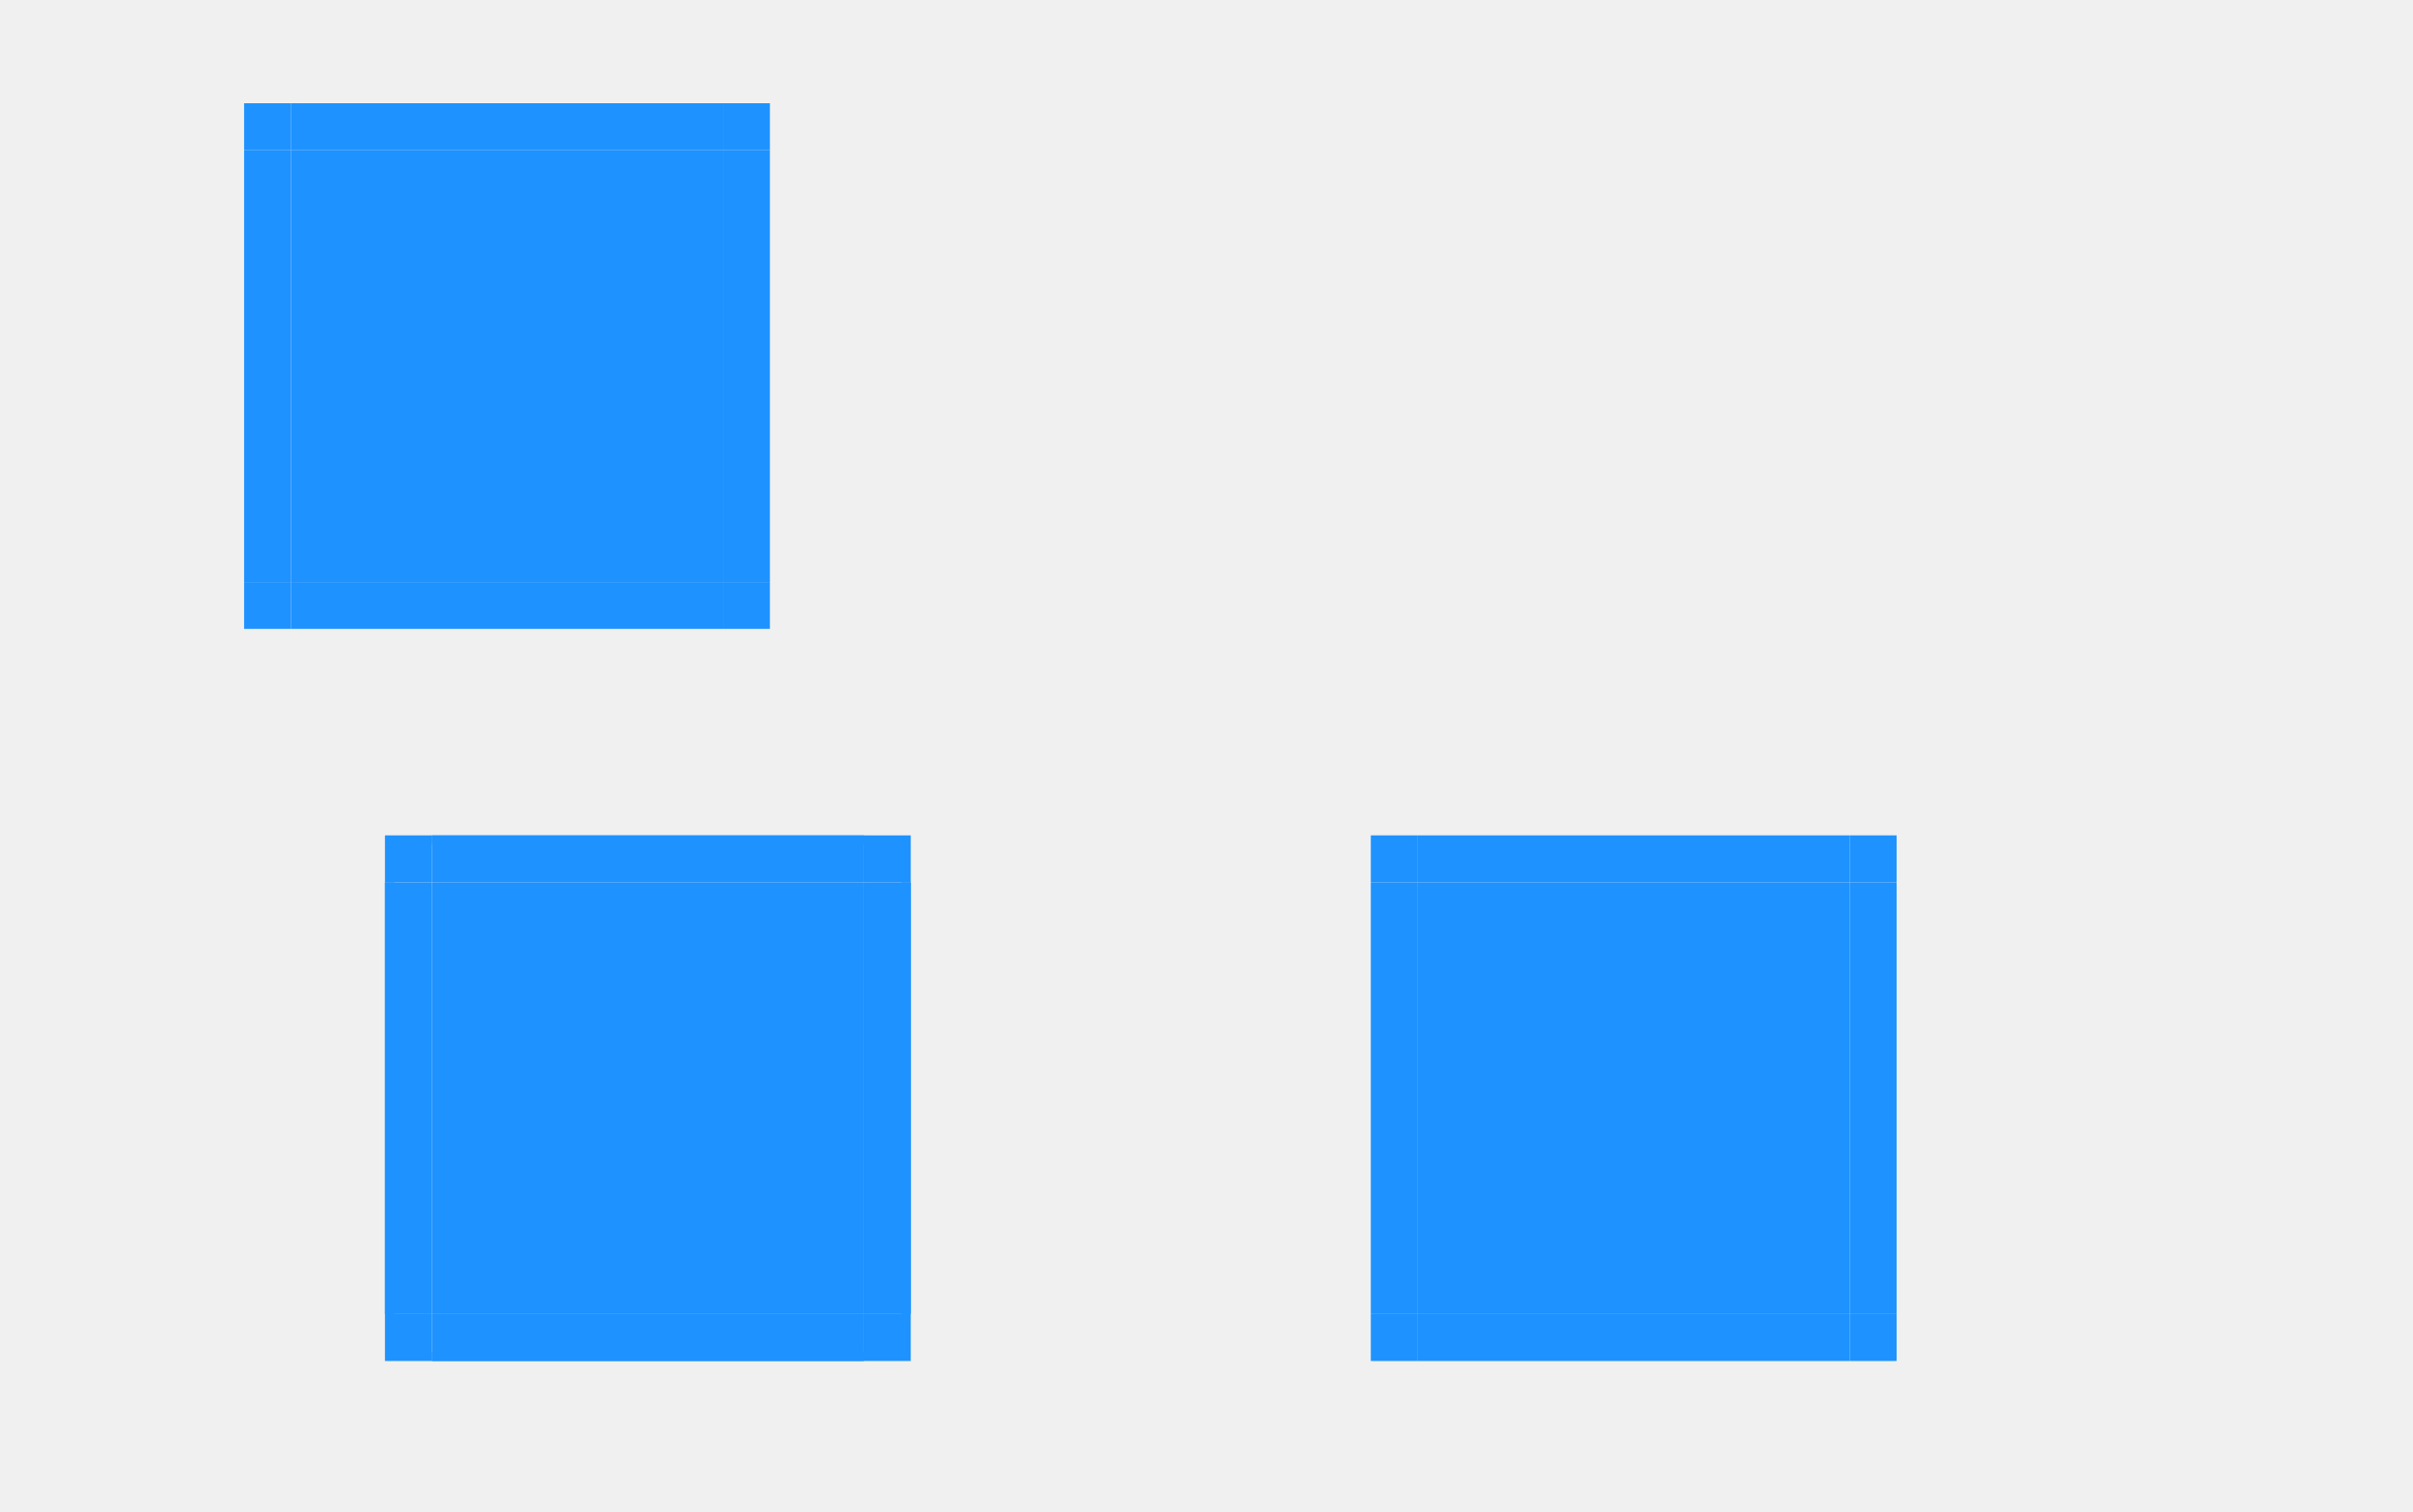
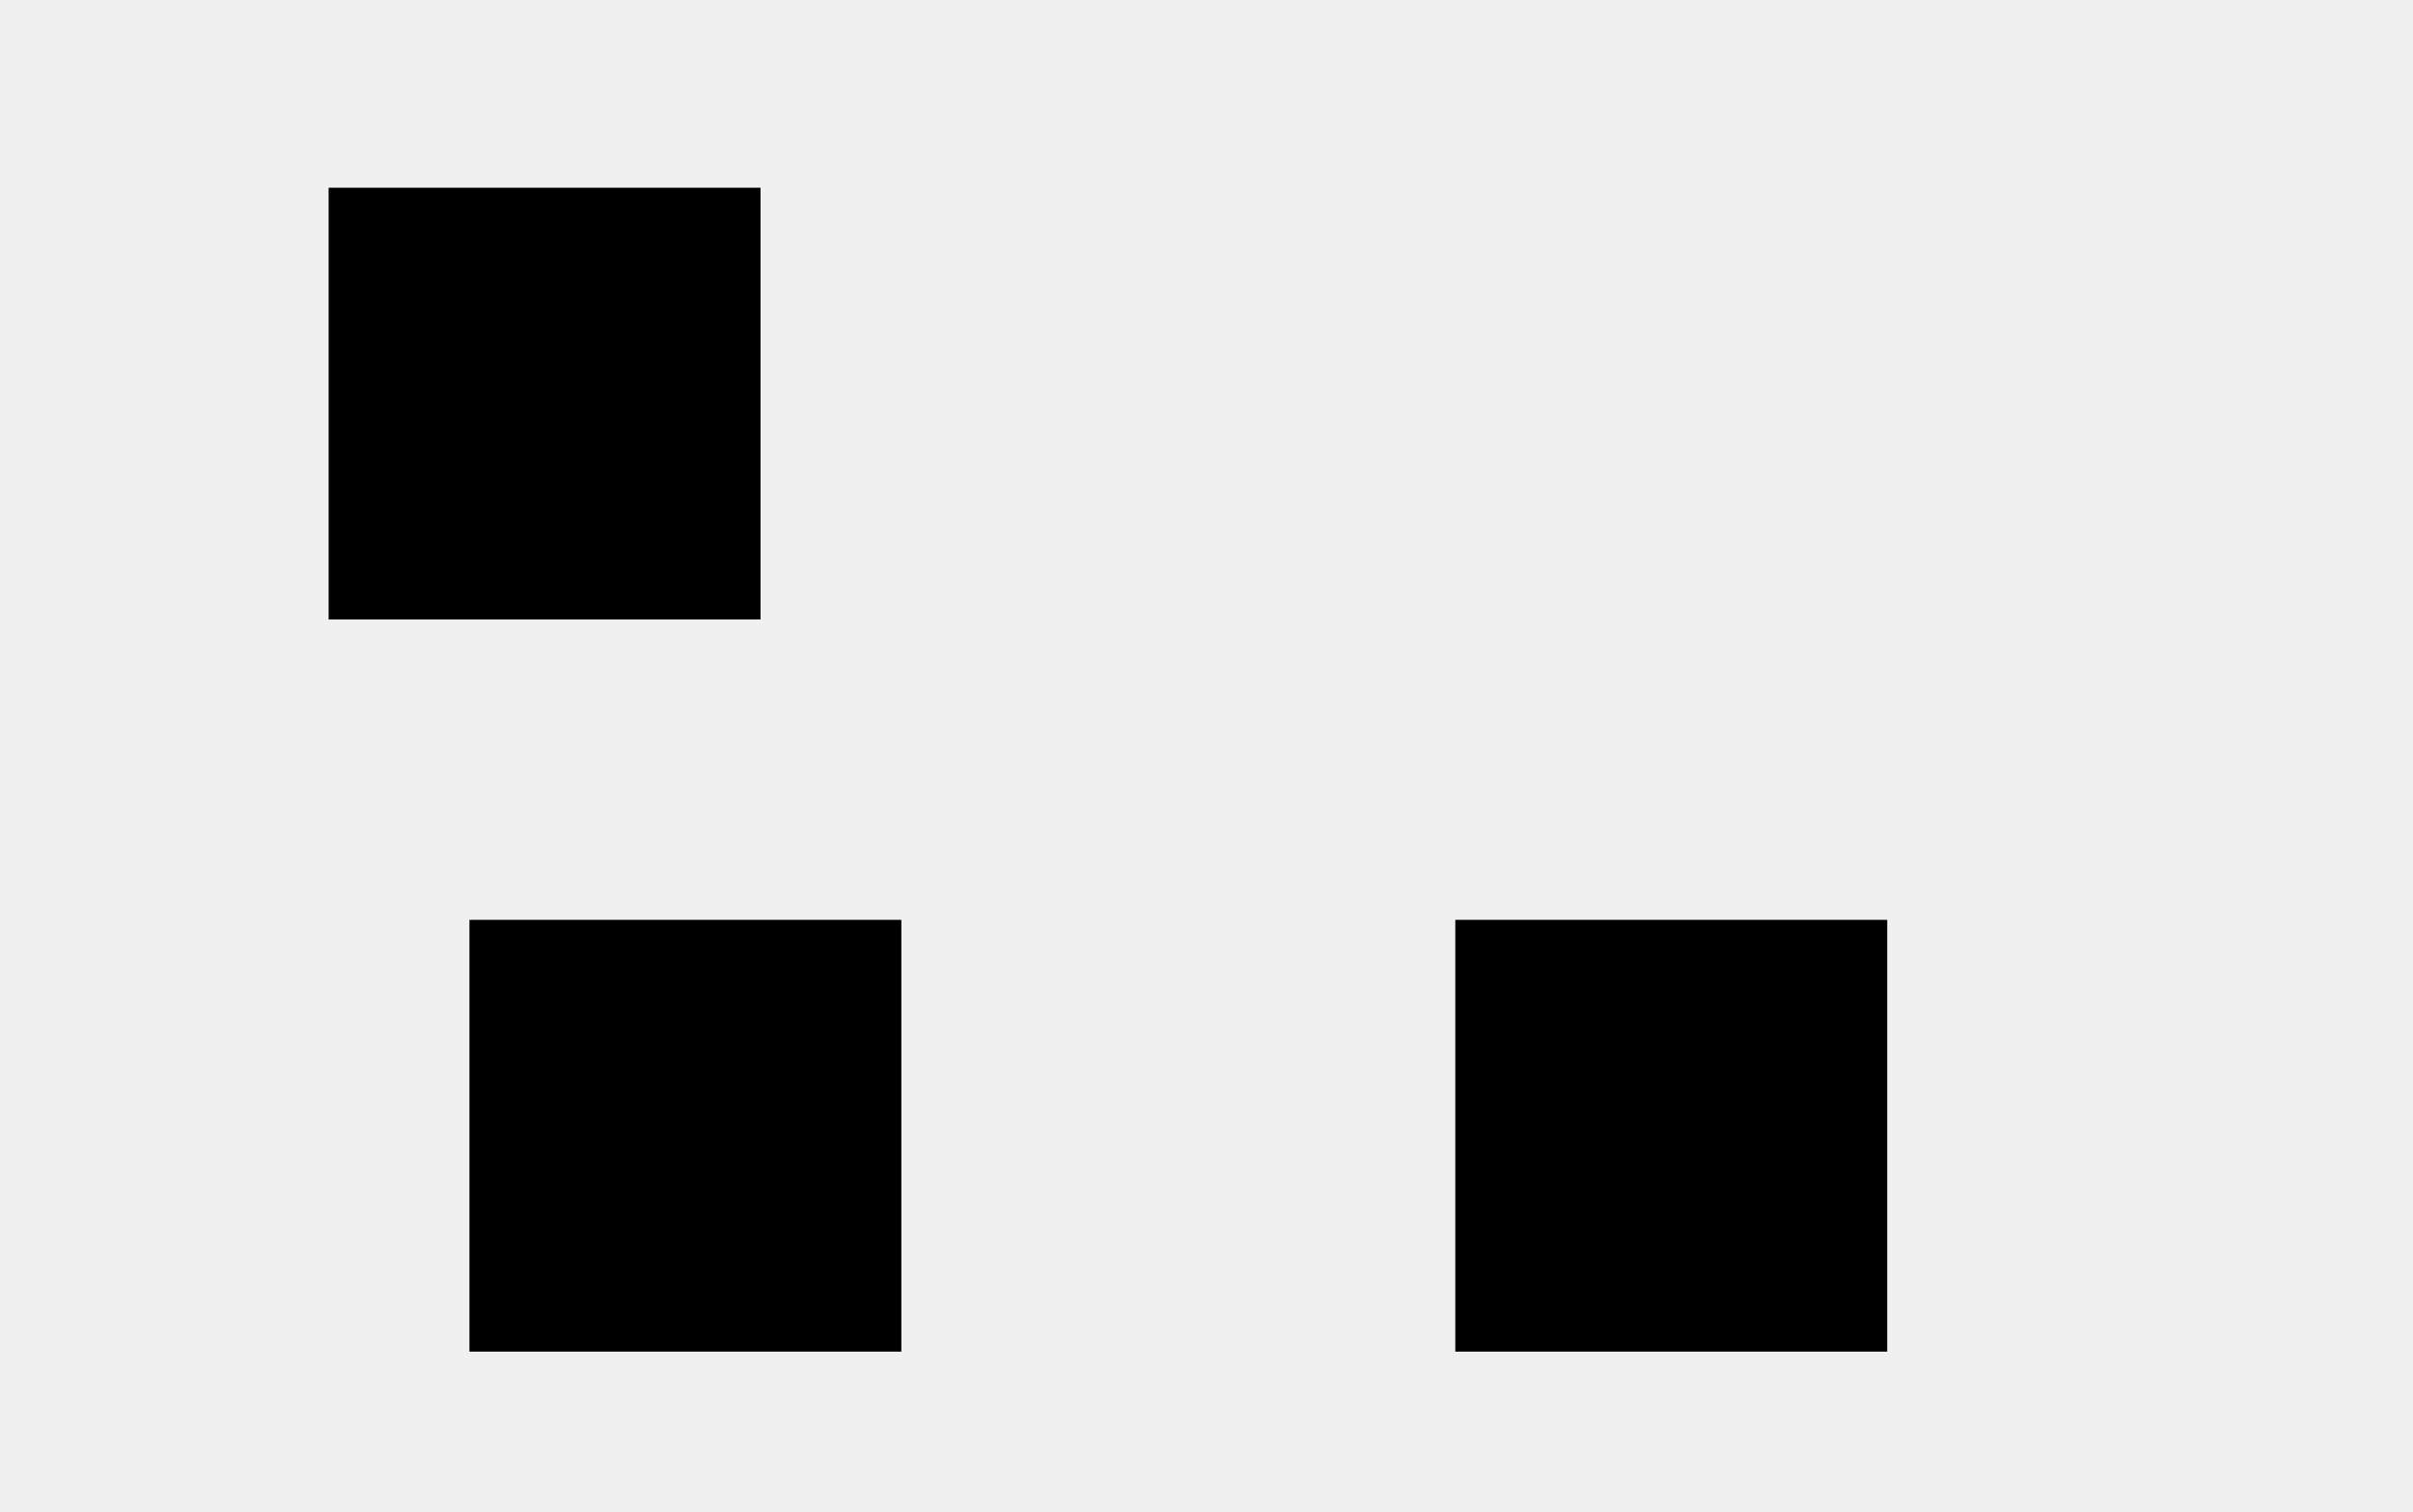
<svg xmlns="http://www.w3.org/2000/svg" xmlns:xlink="http://www.w3.org/1999/xlink" width="257" height="161" id="svg7080" version="1.0">
  <defs id="defs7082">
    <linearGradient id="linearGradient8746">
      <stop id="stop8748" offset="0" style="stop-color:#ffffff;stop-opacity:1;" />
      <stop id="stop8750" offset="1" style="stop-color:#ffffff;stop-opacity:0;" />
    </linearGradient>
    <linearGradient id="linearGradient8734">
      <stop id="stop8736" offset="0" style="stop-color:#ffffff;stop-opacity:1;" />
      <stop id="stop8738" offset="1" style="stop-color:#ffffff;stop-opacity:0;" />
    </linearGradient>
    <radialGradient r="70" fy="229.368" fx="355.285" cy="229.368" cx="355.285" gradientTransform="matrix(1.774717,0,0,1.156665,-709.5758,314.7636)" gradientUnits="userSpaceOnUse" id="radialGradient12915" xlink:href="#linearGradient8734" />
    <radialGradient r="70" fy="222.732" fx="355.059" cy="222.732" cx="355.059" gradientTransform="matrix(1.779609,-6.4399432e-7,0,3.482637,-711.1346,-185.5187)" gradientUnits="userSpaceOnUse" id="radialGradient12922" xlink:href="#linearGradient8734" />
    <radialGradient r="70" fy="236.553" fx="355.266" cy="236.553" cx="355.266" gradientTransform="matrix(1.779609,0,0,1.155838,-711.135,274.5854)" gradientUnits="userSpaceOnUse" id="radialGradient12928" xlink:href="#linearGradient8734" />
    <radialGradient r="70" fy="236.553" fx="355.266" cy="236.553" cx="355.266" gradientTransform="matrix(0.6520708,-6.4204842e-7,0,1.158429,-351.805,274.0136)" gradientUnits="userSpaceOnUse" id="radialGradient12935" xlink:href="#linearGradient8734" />
    <radialGradient r="70" fy="269.55" fx="353.747" cy="269.55" cx="353.747" gradientTransform="matrix(0.6498357,0,0,1.151387,-350.8407,269.1422)" gradientUnits="userSpaceOnUse" id="radialGradient12941" xlink:href="#linearGradient8746" />
    <radialGradient r="70" fy="229.368" fx="355.285" cy="229.368" cx="355.285" gradientTransform="matrix(-1.774717,0,0,1.15509,469.5892,315.1048)" gradientUnits="userSpaceOnUse" id="radialGradient12949" xlink:href="#linearGradient8734" />
    <radialGradient r="70" fy="222.732" fx="355.059" cy="222.732" cx="355.059" gradientTransform="matrix(-1.779609,-6.4399419e-7,0,3.482636,471.1346,-185.5186)" gradientUnits="userSpaceOnUse" id="radialGradient12955" xlink:href="#linearGradient8734" />
    <radialGradient r="70" fy="236.553" fx="355.266" cy="236.553" cx="355.266" gradientTransform="matrix(-1.779609,0,0,1.157687,471.1346,274.1894)" gradientUnits="userSpaceOnUse" id="radialGradient12962" xlink:href="#linearGradient8734" />
    <linearGradient xlink:href="#linearGradient4254-7" id="linearGradient4306" x1="317.917" y1="909.772" x2="317.917" y2="912.772" gradientUnits="userSpaceOnUse" />
    <linearGradient id="linearGradient4254-7">
      <stop style="stop-color:#888888;stop-opacity:1;" offset="0" id="stop4256" />
      <stop style="stop-color:#232323;stop-opacity:1;" offset="1" id="stop4258" />
    </linearGradient>
    <linearGradient id="linearGradient5705">
      <stop style="stop-color:#efefef;stop-opacity:0.936;" offset="0" id="stop5707" />
      <stop style="stop-color:#ededed;stop-opacity:0;" offset="1" id="stop5709" />
    </linearGradient>
    <style id="current-color-scheme" type="text/css">
      .ColorScheme-Text {
        color:#7B7C7E;
      }
      .ColorScheme-Background{
        color:#EFF0F1;
      }
      .ColorScheme-Highlight{
        color:#3DAEE6;
      }
      .ColorScheme-ViewText {
        color:#7B7C7E;
      }
      .ColorScheme-ViewBackground{
        color:#FCFCFC;
      }
      .ColorScheme-ViewHover {
        color:#3DAEE6;
      }
      .ColorScheme-ViewFocus{
        color:#1E92FF;
      }
      .ColorScheme-ButtonText {
        color:#7B7C7E;
      }
      .ColorScheme-ButtonBackground{
        color:#EFF0F1;
      }
      .ColorScheme-ButtonHover {
        color:#3DAEE6;
      }
      .ColorScheme-ButtonFocus{
        color:#1E92FF;
      }</style>
  </defs>
  <g id="layer1" transform="translate(297,-432)">
    <rect style="opacity:0.875;fill:#008000;fill-opacity:1;stroke:none" id="hint-tile-center" width="40" height="40" x="-247.071" y="341.677" />
-     <path id="selected-center" d="m -266,448 v 46 h 46 v -46 z" style="opacity:1;fill:currentColor;fill-opacity:1;fill-rule:nonzero;stroke:none;stroke-width:0.958" class="ColorScheme-ButtonFocus" />
+     <g id="selected-center">
+       <path d="m -262,452 v 46 h 46 v -46 z" style="opacity:1;fill:#000000;fill-opacity:1;fill-rule:nonzero;stroke:none" />
+       <path d="m -266,448 v 46 h 46 v -46 z" style="opacity:0;fill:currentColor;fill-opacity:1;fill-rule:nonzero;stroke:none;stroke-width:0.958" class="ColorScheme-ButtonFocus" />
+     </g>
    <g transform="matrix(1,0,0,3.000983,-457.1429,-2043.387)" id="selected-left">
-       <path id="path4119" d="m 186.143,830.19 v 15.328 h 5 v -15.328 z" style="opacity:1;fill:currentColor;fill-rule:nonzero;stroke:none;stroke-width:1.094" class="ColorScheme-ButtonFocus" />
+       <path id="path4119" d="m 186.143,830.19 v 15.328 h 5 v -15.328 z" style="opacity:0;fill:currentColor;fill-rule:nonzero;stroke:none;stroke-width:1.094" class="ColorScheme-ButtonFocus" />
    </g>
    <g transform="translate(-457.1429,-382.8572)" id="selected-topleft">
-       <path id="path4131" style="opacity:1;fill:currentColor;fill-opacity:1;fill-rule:nonzero;stroke:none;stroke-width:1.25" class="ColorScheme-ButtonFocus" d="M 186.143,825.857 H 191.143 V 830.857 H 186.143 Z " />
+       <path id="path4131" style="opacity:0;fill:currentColor;fill-opacity:1;fill-rule:nonzero;stroke:none;stroke-width:1.25" class="ColorScheme-ButtonFocus" d="M 186.143,825.857 H 191.143 V 830.857 H 186.143 Z " />
    </g>
    <g transform="matrix(0.366577,0,0,1,-336.712,-382.8414)" id="selected-top">
-       <path style="opacity:1;fill:currentColor;fill-opacity:1;fill-rule:nonzero;stroke:none;stroke-width:1.094" d="m 192.898,825.841 v 5 h 125.485 v -5 z" id="path4143" class="ColorScheme-ButtonFocus" />
+       <path style="opacity:0;fill:currentColor;fill-opacity:1;fill-rule:nonzero;stroke:none;stroke-width:1.094" d="m 192.898,825.841 v 5 h 125.485 v -5 z" id="path4143" class="ColorScheme-ButtonFocus" />
    </g>
    <g transform="translate(-540.1428,-382.8414)" id="selected-topright">
-       <path id="path4155" style="opacity:1;fill:currentColor;fill-opacity:1;fill-rule:nonzero;stroke:none;stroke-width:1.25" class="ColorScheme-ButtonFocus" d="M 320.143,825.841 H 325.143 V 830.841 H 320.143 Z " />
+       <path id="path4155" style="opacity:0;fill:currentColor;fill-opacity:1;fill-rule:nonzero;stroke:none;stroke-width:1.25" class="ColorScheme-ButtonFocus" d="M 320.143,825.841 H 325.143 V 830.841 H 320.143 Z " />
    </g>
    <g transform="matrix(1,0,0,3.000002,-540.1428,-2042.557)" id="selected-right">
-       <path style="opacity:1;fill:currentColor;fill-opacity:1;fill-rule:nonzero;stroke:none;stroke-width:1.094" d="m 325.143,830.185 v 15.333 h -5 V 830.185 Z" id="path4167" class="ColorScheme-ButtonFocus" />
+       <path style="opacity:0;fill:currentColor;fill-opacity:1;fill-rule:nonzero;stroke:none;stroke-width:1.094" d="m 325.143,830.185 v 15.333 h -5 V 830.185 Z" id="path4167" class="ColorScheme-ButtonFocus" />
    </g>
    <path style="opacity:0.005;fill:#ffffff;fill-opacity:0.078;fill-rule:nonzero;stroke:none;stroke-width:0.958" d="m -169,448 v 46 h 46 v -46 z" id="normal-center" />
    <g id="normal-bottom" transform="matrix(0.366577,0,0,0.4999975,-240.712,68.07358)" style="opacity:0.005">
      <rect style="opacity:0.521;fill:#ffffff;fill-opacity:0;stroke:none;stroke-width:25.048" id="rect4989" width="125.485" height="10" x="195.626" y="851.857" />
    </g>
    <g id="normal-bottomleft" transform="matrix(0.5714288,0,0,0.4999975,-278.6531,69.07357)" style="opacity:0.005">
      <rect style="opacity:0.521;fill:#ffffff;fill-opacity:0;stroke:none;stroke-width:4.677" id="rect5001" width="8.75" height="10" x="183.143" y="849.857" />
    </g>
    <g id="normal-left" transform="matrix(0.5714288,0,0,3.000983,-278.6531,-2057.392)" style="opacity:0.005">
      <rect style="opacity:0.521;fill:#ffffff;fill-opacity:0;stroke:none;stroke-width:4.728" id="rect5013" width="8.75" height="15.328" x="183.143" y="834.857" />
    </g>
    <g id="normal-topleft" transform="matrix(0.5714288,0,0,0.5714308,-278.6531,-27.20597)" style="opacity:0.001">
      <rect style="opacity:0.521;fill:#ffffff;fill-opacity:0;stroke:none;stroke-width:4.375" id="rect5025" width="8.75" height="8.75" x="183.143" y="822.857" />
    </g>
    <g id="normal-top" transform="matrix(0.3665801,0,0,0.5714316,-242.3684,-27.20661)" style="opacity:0.005">
      <rect y="822.857" x="200.143" height="8.75" width="125.484" id="rect5037" style="opacity:0.521;fill:#ffffff;fill-opacity:0;stroke:none;stroke-width:13.528" />
    </g>
    <g id="normal-topright" transform="matrix(0.5714286,0,0,0.5714316,-309.3673,-27.20661)" style="opacity:0.005">
      <rect style="opacity:0.521;fill:#ffffff;fill-opacity:0;stroke:none" id="rect5049" width="8.75" height="8.75" x="326.143" y="822.857" />
    </g>
    <g id="normal-right" transform="matrix(0.857149,0,0,4.048678,-398.2673,-2923.97)" style="opacity:0.005">
      <rect y="832.857" x="321.143" height="11.362" width="5.833" id="rect5061" style="opacity:0.521;fill:#ffffff;fill-opacity:0;stroke:none;stroke-width:3.324" />
    </g>
    <g id="normal-bottomright" transform="matrix(0.7142857,0,0,0.6249969,-352.3877,-34.65807)" style="opacity:0.005">
      <g id="g5065">
        <g id="g5067">
          <path id="path5071" d="m 325.143,845.857 h -4 v 4 h 1.469 c 1.405,0 2.531,-1.116 2.531,-2.531 z" style="opacity:0.823;fill:#ffffff;fill-opacity:0.078;fill-rule:nonzero;stroke:none" />
          <path style="fill:#ffffff;fill-opacity:0.157;stroke:none" d="m 322.143,849.857 c 1.597,0 3,-0.575 3,-3 0,-0.943 0,-1 0,-1 h -1 c 0,0.887 0,0.286 0,1 0,0.894 -0.317,2 -2,2 h -1 v 1 z" id="path5069" />
          <path id="path5073" d="m 326.143,847.326 c 0,1.948 -1.588,3.531 -3.531,3.531 h -1.469 v -1 h 1.469 c 1.405,0 2.531,-1.116 2.531,-2.531 v -1.469 h 1 z" style="opacity:0.852;fill:#000000;fill-opacity:0.157;fill-rule:nonzero;stroke:none" />
        </g>
      </g>
      <rect style="opacity:0.521;fill:#ffffff;fill-opacity:0;stroke:none" id="rect5075" width="2" height="2" x="326.143" y="851.857" />
    </g>
-     <path id="hover-center" d="m -251,526 v 46 h 46 v -46 z" style="opacity:1;fill:currentColor;fill-opacity:1;fill-rule:nonzero;stroke:none;stroke-width:0.958" class="ColorScheme-ButtonFocus" />
+     <g id="hover-center">
+       <path d="m -247,530 v 46 h 46 v -46 z" style="opacity:1;fill:#000000;fill-opacity:1;fill-rule:nonzero;stroke:none" />
+       <path d="m -251,526 v 46 h 46 v -46 z" style="opacity:0;fill:currentColor;fill-opacity:1;fill-rule:nonzero;stroke:none;stroke-width:0.958" class="ColorScheme-ButtonFocus" />
+     </g>
    <g transform="matrix(1,0,0,3.000983,-442.1429,-1965.387)" id="hover-left">
-       <path id="path4119-9" d="m 186.143,830.191 v 15.328 h 5 v -15.328 z" style="opacity:1;fill:currentColor;fill-rule:nonzero;stroke:none;stroke-width:1.094" class="ColorScheme-ButtonFocus" />
-       <path class="ColorScheme-ButtonFocus" style="fill:currentColor;fill-rule:nonzero;stroke:none;stroke-width:0.979" d="m 186.143,830.191 v 15.328 h 1 v -15.328 z" id="path3175" />
+       <path id="path4119-9" d="m 186.143,830.191 v 15.328 h 5 v -15.328 z" style="opacity:0;fill:currentColor;fill-rule:nonzero;stroke:none;stroke-width:1.094" class="ColorScheme-ButtonFocus" />
+       <path class="ColorScheme-ButtonFocus" style="opacity:0;fill:currentColor;fill-rule:nonzero;stroke:none;stroke-width:0.979" d="m 186.143,830.191 v 15.328 h 1 v -15.328 z" id="path3175" />
    </g>
    <g transform="translate(-442.1429,-304.8421)" id="hover-topleft">
-       <path id="path3133" style="opacity:1;fill:currentColor;fill-opacity:1;fill-rule:nonzero;stroke:none;stroke-width:1.25" class="ColorScheme-ButtonFocus" d="M 186.143,825.842 H 191.143 V 830.842 H 186.143 Z " />
+       <path id="path3133" style="opacity:0;fill:currentColor;fill-opacity:1;fill-rule:nonzero;stroke:none;stroke-width:1.25" class="ColorScheme-ButtonFocus" d="M 186.143,825.842 H 191.143 V 830.842 H 186.143 Z " />
      <path id="path3135" style="opacity:0;fill:currentColor;fill-opacity:1;fill-rule:nonzero;stroke:none;stroke-width:1.25" class="ColorScheme-ButtonFocus" d="M 191.143 825.842 A 5 5 0 0 0 186.143 830.842 L 187.143 830.842 A 4 4 0 0 1 191.143 826.842 L 191.143 825.842 z " />
    </g>
    <g transform="matrix(0.366577,0,0,1,-321.712,-304.8419)" id="hover-top">
-       <path style="opacity:1;fill:currentColor;fill-opacity:1;fill-rule:nonzero;stroke:none;stroke-width:1.094" d="m 192.898,825.842 v 5 h 125.485 v -5 z" id="path4143-7" class="ColorScheme-ButtonFocus" />
-       <path class="ColorScheme-ButtonFocus" id="path3131" d="m 192.898,825.842 v 1 h 125.545 v -1 z" style="fill:currentColor;fill-opacity:1;fill-rule:nonzero;stroke:none;stroke-width:0.979" />
+       <path style="opacity:0;fill:currentColor;fill-opacity:1;fill-rule:nonzero;stroke:none;stroke-width:1.094" d="m 192.898,825.842 v 5 h 125.485 v -5 z" id="path4143-7" class="ColorScheme-ButtonFocus" />
+       <path class="ColorScheme-ButtonFocus" id="path3131" d="m 192.898,825.842 v 1 h 125.545 v -1 z" style="fill:currentColor;fill-opacity:0;fill-rule:nonzero;stroke:none;stroke-width:0.979" />
    </g>
    <g transform="translate(-525.1428,-304.8419)" id="hover-topright">
-       <path id="path3133-6" style="stroke-width:1.25;stroke:none;fill-rule:nonzero;fill-opacity:1;fill:currentColor;opacity:1;" class="ColorScheme-ButtonFocus" d="M 320.143,825.842 H 325.143 V 830.842 H 320.143 Z" />
+       <path id="path3133-6" style="stroke-width:1.25;stroke:none;fill-rule:nonzero;fill-opacity:1;fill:currentColor;opacity:0;" class="ColorScheme-ButtonFocus" d="M 320.143,825.842 H 325.143 V 830.842 H 320.143 Z" />
      <path id="path3135-7" style="opacity:0;stroke-width:1.25;stroke:none;fill-rule:nonzero;fill-opacity:1;fill:currentColor;" class="ColorScheme-ButtonFocus" d="m 325.143,830.842 a 5,5 0 0 0 -5,-5 v 1 a 4,4 0 0 1 4,4 z" />
    </g>
    <g transform="matrix(1,0,0,3.000002,-525.1428,-1964.557)" id="hover-right">
-       <path style="opacity:1;fill:currentColor;fill-opacity:1;fill-rule:nonzero;stroke:none;stroke-width:1.094" d="m 325.143,830.185 v 15.333 h -5 v -15.333 z" id="path4167-1" class="ColorScheme-ButtonFocus" />
-       <path class="ColorScheme-ButtonFocus" id="path3157" d="m 325.143,830.185 v 15.333 h -1 v -15.333 z" style="fill:currentColor;fill-opacity:1;fill-rule:nonzero;stroke:none;stroke-width:0.979" />
+       <path style="opacity:0;fill:currentColor;fill-opacity:1;fill-rule:nonzero;stroke:none;stroke-width:1.094" d="m 325.143,830.185 v 15.333 h -5 v -15.333 z" id="path4167-1" class="ColorScheme-ButtonFocus" />
+       <path class="ColorScheme-ButtonFocus" id="path3157" d="m 325.143,830.185 v 15.333 h -1 v -15.333 z" style="fill:currentColor;fill-opacity:0;fill-rule:nonzero;stroke:none;stroke-width:0.979" />
    </g>
-     <path id="selected+hover-center" d="m -146,526 v 46 h 46 v -46 z" style="fill:currentColor;fill-opacity:1;fill-rule:nonzero;stroke:none;stroke-width:0.958" class="ColorScheme-ButtonFocus" />
+     <g id="selected+hover-center">
+       <path d="m -142,530 v 46 h 46 v -46 z" style="opacity:1;fill:#000000;fill-opacity:1;fill-rule:nonzero;stroke:none" />
+       <path d="m -146,526 v 46 h 46 v -46 z" style="opacity:0;fill:currentColor;fill-opacity:1;fill-rule:nonzero;stroke:none;stroke-width:0.958" class="ColorScheme-ButtonFocus" />
+     </g>
    <g transform="matrix(1,0,0,3.000983,-337.1429,-1965.387)" id="selected+hover-left">
-       <path id="path4119-9-6" d="m 186.143,830.19 v 15.328 h 5 v -15.328 z" style="fill:currentColor;fill-rule:nonzero;stroke:none;stroke-width:1.094" class="ColorScheme-ButtonFocus" />
+       <path id="path4119-9-6" d="m 186.143,830.19 v 15.328 h 5 v -15.328 z" style="opacity:0;fill:currentColor;fill-rule:nonzero;stroke:none;stroke-width:1.094" class="ColorScheme-ButtonFocus" />
    </g>
    <g transform="translate(-337.1429,-304.8571)" id="selected+hover-topleft">
-       <path id="path4131-9-7" style="opacity:1;fill:currentColor;fill-opacity:1;fill-rule:nonzero;stroke:none;stroke-width:1.25" class="ColorScheme-ButtonFocus" d="M 186.143,825.857 H 191.143 V 830.857 H 186.143 Z" />
+       <path id="path4131-9-7" style="opacity:0;fill:currentColor;fill-opacity:1;fill-rule:nonzero;stroke:none;stroke-width:1.25" class="ColorScheme-ButtonFocus" d="M 186.143,825.857 H 191.143 V 830.857 H 186.143 Z" />
    </g>
    <g transform="matrix(0.366577,0,0,1,-216.702,-304.8413)" id="selected+hover-top">
-       <path style="fill:currentColor;fill-opacity:1;fill-rule:nonzero;stroke:none;stroke-width:1.094" d="m 192.871,825.841 v 5 h 125.485 v -5 z" id="path4143-7-8" class="ColorScheme-ButtonFocus" />
+       <path style="opacity:0;fill:currentColor;fill-opacity:1;fill-rule:nonzero;stroke:none;stroke-width:1.094" d="m 192.871,825.841 v 5 h 125.485 v -5 z" id="path4143-7-8" class="ColorScheme-ButtonFocus" />
    </g>
    <g transform="translate(-420.1429,-304.8413)" id="selected+hover-topright">
-       <path id="path4155-3-0" style="opacity:1;fill:currentColor;fill-opacity:1;fill-rule:nonzero;stroke:none;stroke-width:1.25" class="ColorScheme-ButtonFocus" d="M 320.143,825.841 H 325.143 V 830.841 H 320.143 Z" />
+       <path id="path4155-3-0" style="opacity:0;fill:currentColor;fill-opacity:1;fill-rule:nonzero;stroke:none;stroke-width:1.25" class="ColorScheme-ButtonFocus" d="M 320.143,825.841 H 325.143 V 830.841 H 320.143 Z" />
    </g>
    <g transform="matrix(1,0,0,3.000002,-420.1429,-1964.557)" id="selected+hover-right">
-       <path style="fill:currentColor;fill-opacity:1;fill-rule:nonzero;stroke:none;stroke-width:1.094" d="m 325.143,830.185 v 15.333 h -5 v -15.333 z" id="path4167-1-9" class="ColorScheme-ButtonFocus" />
+       <path style="fill:currentColor;fill-opacity:0;fill-rule:nonzero;stroke:none;stroke-width:1.094" d="m 325.143,830.185 v 15.333 h -5 v -15.333 z" id="path4167-1-9" class="ColorScheme-ButtonFocus" />
    </g>
    <g transform="matrix(-1.25,0,0,-1.25,17.67856,1531.321)" id="selected-bottomright">
-       <path id="path4131-3" style="opacity:1;fill:currentColor;fill-opacity:1;fill-rule:nonzero;stroke:none" class="ColorScheme-ButtonFocus" d="M 186.143,825.857 H 190.143 V 829.857 H 186.143 Z " />
+       <path id="path4131-3" style="opacity:0;fill:currentColor;fill-opacity:0;fill-rule:nonzero;stroke:none" class="ColorScheme-ButtonFocus" d="M 186.143,825.857 H 190.143 V 829.857 H 186.143 Z " />
    </g>
    <g transform="matrix(-0.366577,0,0,-1,-149.2764,1324.873)" id="selected-bottom">
-       <path style="opacity:1;fill:currentColor;fill-opacity:1;fill-rule:nonzero;stroke:none;stroke-width:1.094" d="m 192.93,825.873 v 5 h 125.485 v -5 z" id="path4143-6" class="ColorScheme-ButtonFocus" />
+       <path style="opacity:0;fill:currentColor;fill-opacity:1;fill-rule:nonzero;stroke:none;stroke-width:1.094" d="m 192.93,825.873 v 5 h 125.485 v -5 z" id="path4143-6" class="ColorScheme-ButtonFocus" />
    </g>
    <g transform="matrix(-1,0,0,-1,54.14285,1324.873)" id="selected-bottomleft">
-       <path id="path4155-5" style="opacity:1;fill:currentColor;fill-opacity:1;fill-rule:nonzero;stroke:none;stroke-width:1.25" class="ColorScheme-ButtonFocus" d="M 320.143,825.873 H 325.143 V 830.873 H 320.143 Z " />
+       <path id="path4155-5" style="opacity:0;fill:currentColor;fill-opacity:1;fill-rule:nonzero;stroke:none;stroke-width:1.25" class="ColorScheme-ButtonFocus" d="M 320.143,825.873 H 325.143 V 830.873 H 320.143 Z " />
    </g>
    <g transform="rotate(180,-7.5,701)" id="hover-bottomright">
-       <path id="path3133-5-5" style="stroke-width:1.25;stroke:none;fill-rule:nonzero;fill-opacity:1;fill:currentColor;opacity:1;" class="ColorScheme-ButtonFocus" d="M 185,825 H 190 V 830 H 185 Z" />
+       <path id="path3133-5-5" style="stroke-width:1.25;stroke:none;fill-rule:nonzero;fill-opacity:1;fill:currentColor;opacity:0;" class="ColorScheme-ButtonFocus" d="M 185,825 H 190 V 830 H 185 Z" />
      <path id="path3135-3-6" style="opacity:0;stroke-width:1.25;stroke:none;fill-rule:nonzero;fill-opacity:1;fill:currentColor;" class="ColorScheme-ButtonFocus" d="m 190,825 a 5,5 0 0 0 -5,5 h 1 a 4,4 0 0 1 4,-4 z" />
    </g>
    <g transform="matrix(-0.366577,0,0,-1,-134.2764,1402.873)" id="hover-bottom">
-       <path style="opacity:1;fill:currentColor;fill-opacity:1;fill-rule:nonzero;stroke:none;stroke-width:1.094" d="m 192.93,825.873 v 5 h 125.485 v -5 z" id="path4143-7-6" class="ColorScheme-ButtonFocus" />
-       <path class="ColorScheme-ButtonFocus" id="path3131-8" d="m 192.93,825.873 v 1 h 125.485 v -1 z" style="fill:currentColor;fill-opacity:1;fill-rule:nonzero;stroke:none;stroke-width:0.979" />
+       <path style="opacity:0;fill:currentColor;fill-opacity:1;fill-rule:nonzero;stroke:none;stroke-width:1.094" d="m 192.93,825.873 v 5 h 125.485 v -5 z" id="path4143-7-6" class="ColorScheme-ButtonFocus" />
+       <path class="ColorScheme-ButtonFocus" id="path3131-8" d="m 192.93,825.873 v 1 h 125.485 v -1 z" style="fill:currentColor;fill-opacity:0;fill-rule:nonzero;stroke:none;stroke-width:0.979" />
    </g>
    <g transform="rotate(180,33.72784,701.5035)" id="hover-bottomleft">
-       <path id="path3133-5" style="stroke-width:1.25;stroke:none;fill-rule:nonzero;fill-opacity:1;fill:currentColor;opacity:1;" class="ColorScheme-ButtonFocus" d="M -256,572 H -251 V 577 H -256 Z" transform="rotate(-180,33.72784,701.5035)" />
+       <path id="path3133-5" style="stroke-width:1.25;stroke:none;fill-rule:nonzero;fill-opacity:1;fill:currentColor;opacity:0;" class="ColorScheme-ButtonFocus" d="M -256,572 H -251 V 577 H -256 Z" transform="rotate(-180,33.72784,701.5035)" />
      <path id="path3135-3" style="opacity:0;stroke-width:1.25;stroke:none;fill-rule:nonzero;fill-opacity:1;fill:currentColor;" class="ColorScheme-ButtonFocus" d="m -256,572 a 5,5 0 0 0 5,5 v -1 a 4,4 0 0 1 -4,-4 z" transform="rotate(-180,33.72784,701.5035)" />
    </g>
    <g transform="rotate(180,45.57143,701.4365)" id="selected+hover-bottomright">
-       <path id="path4131-9-7-7" style="opacity:1;fill:currentColor;fill-opacity:1;fill-rule:nonzero;stroke:none;stroke-width:1.25" class="ColorScheme-ButtonFocus" d="M 186.143,825.873 H 191.143 V 830.873 H 186.143 Z" />
+       <path id="path4131-9-7-7" style="opacity:0;fill:currentColor;fill-opacity:1;fill-rule:nonzero;stroke:none;stroke-width:1.25" class="ColorScheme-ButtonFocus" d="M 186.143,825.873 H 191.143 V 830.873 H 186.143 Z" />
    </g>
    <g transform="matrix(-0.366577,0,0,-1,-29.2764,1402.873)" id="selected+hover-bottom">
-       <path style="fill:currentColor;fill-opacity:1;fill-rule:nonzero;stroke:none;stroke-width:1.094" d="m 192.93,825.873 v 5 h 125.485 v -5 z" id="path4143-7-8-4" class="ColorScheme-ButtonFocus" />
+       <path style="opacity:0;fill:currentColor;fill-opacity:1;fill-rule:nonzero;stroke:none;stroke-width:1.094" d="m 192.93,825.873 v 5 h 125.485 v -5 z" id="path4143-7-8-4" class="ColorScheme-ButtonFocus" />
    </g>
    <g transform="rotate(180,87.07143,701.4365)" id="selected+hover-bottomleft">
-       <path id="path4155-3-0-0" style="opacity:1;fill:currentColor;fill-opacity:1;fill-rule:nonzero;stroke:none;stroke-width:1.25" class="ColorScheme-ButtonFocus" d="M 320.143,825.873 H 325.143 V 830.873 H 320.143 Z" />
+       <path id="path4155-3-0-0" style="opacity:0;fill:currentColor;fill-opacity:1;fill-rule:nonzero;stroke:none;stroke-width:1.25" class="ColorScheme-ButtonFocus" d="M 320.143,825.873 H 325.143 V 830.873 H 320.143 Z" />
    </g>
  </g>
</svg>
